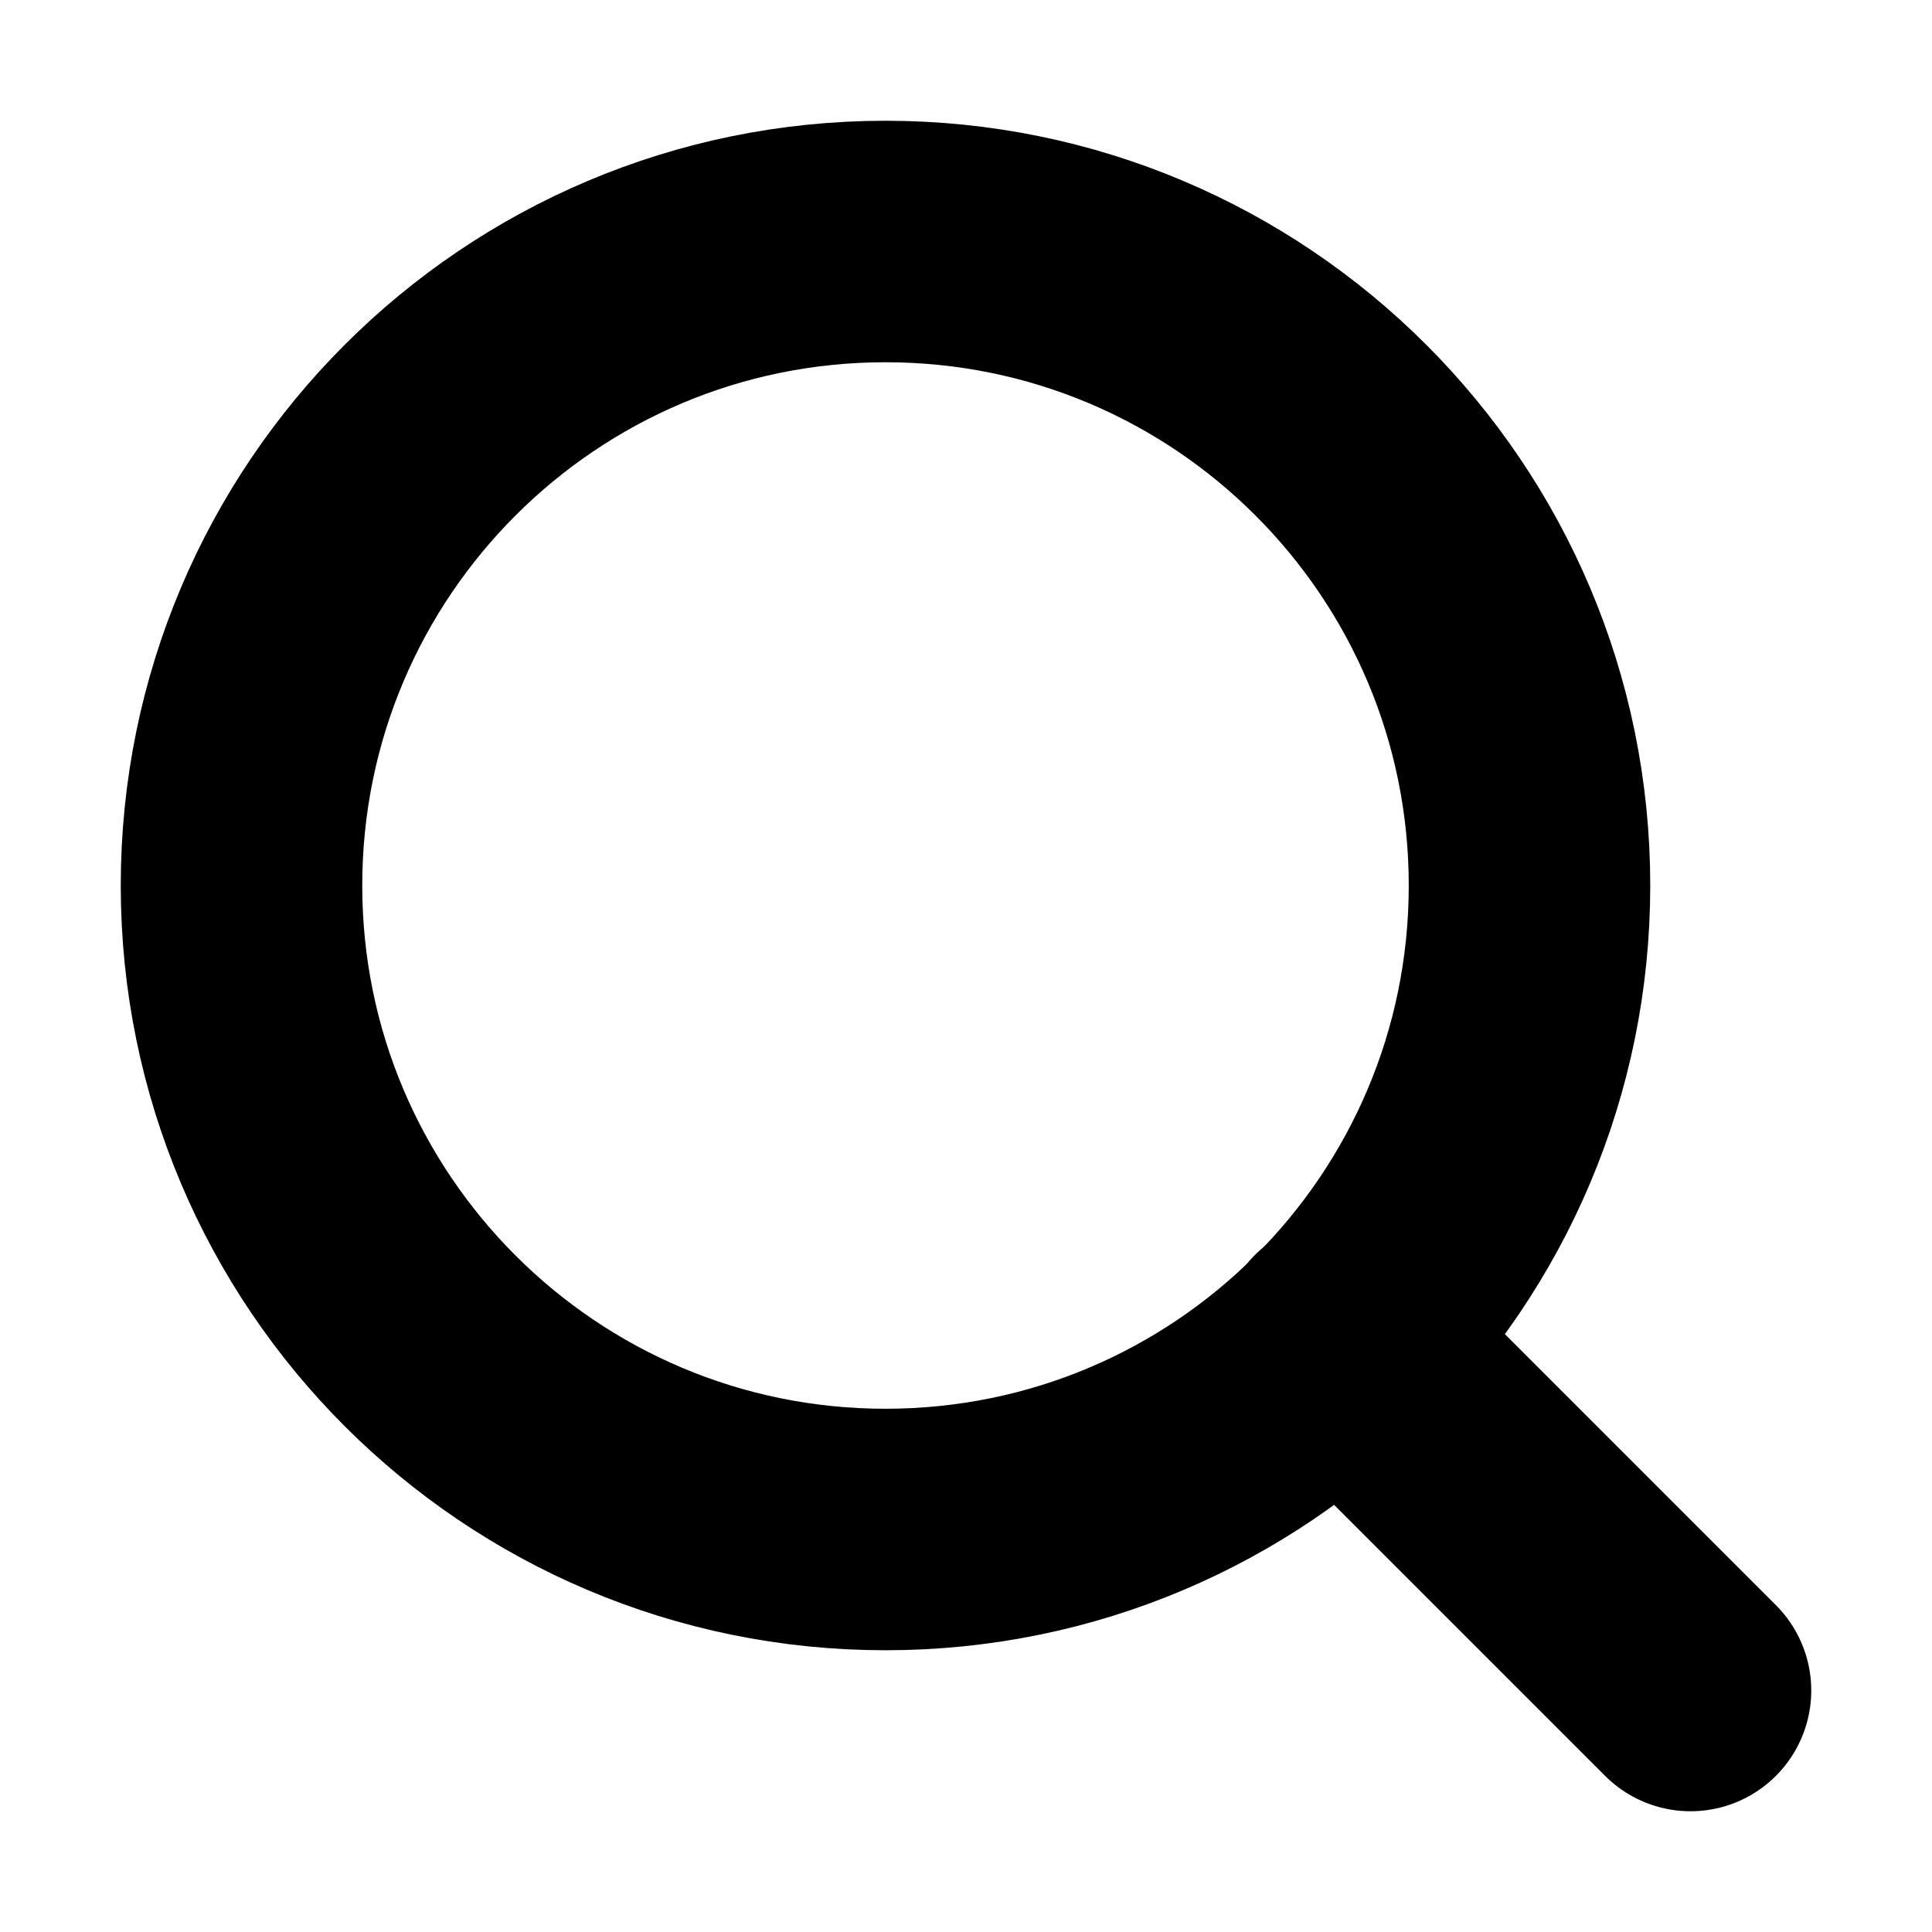
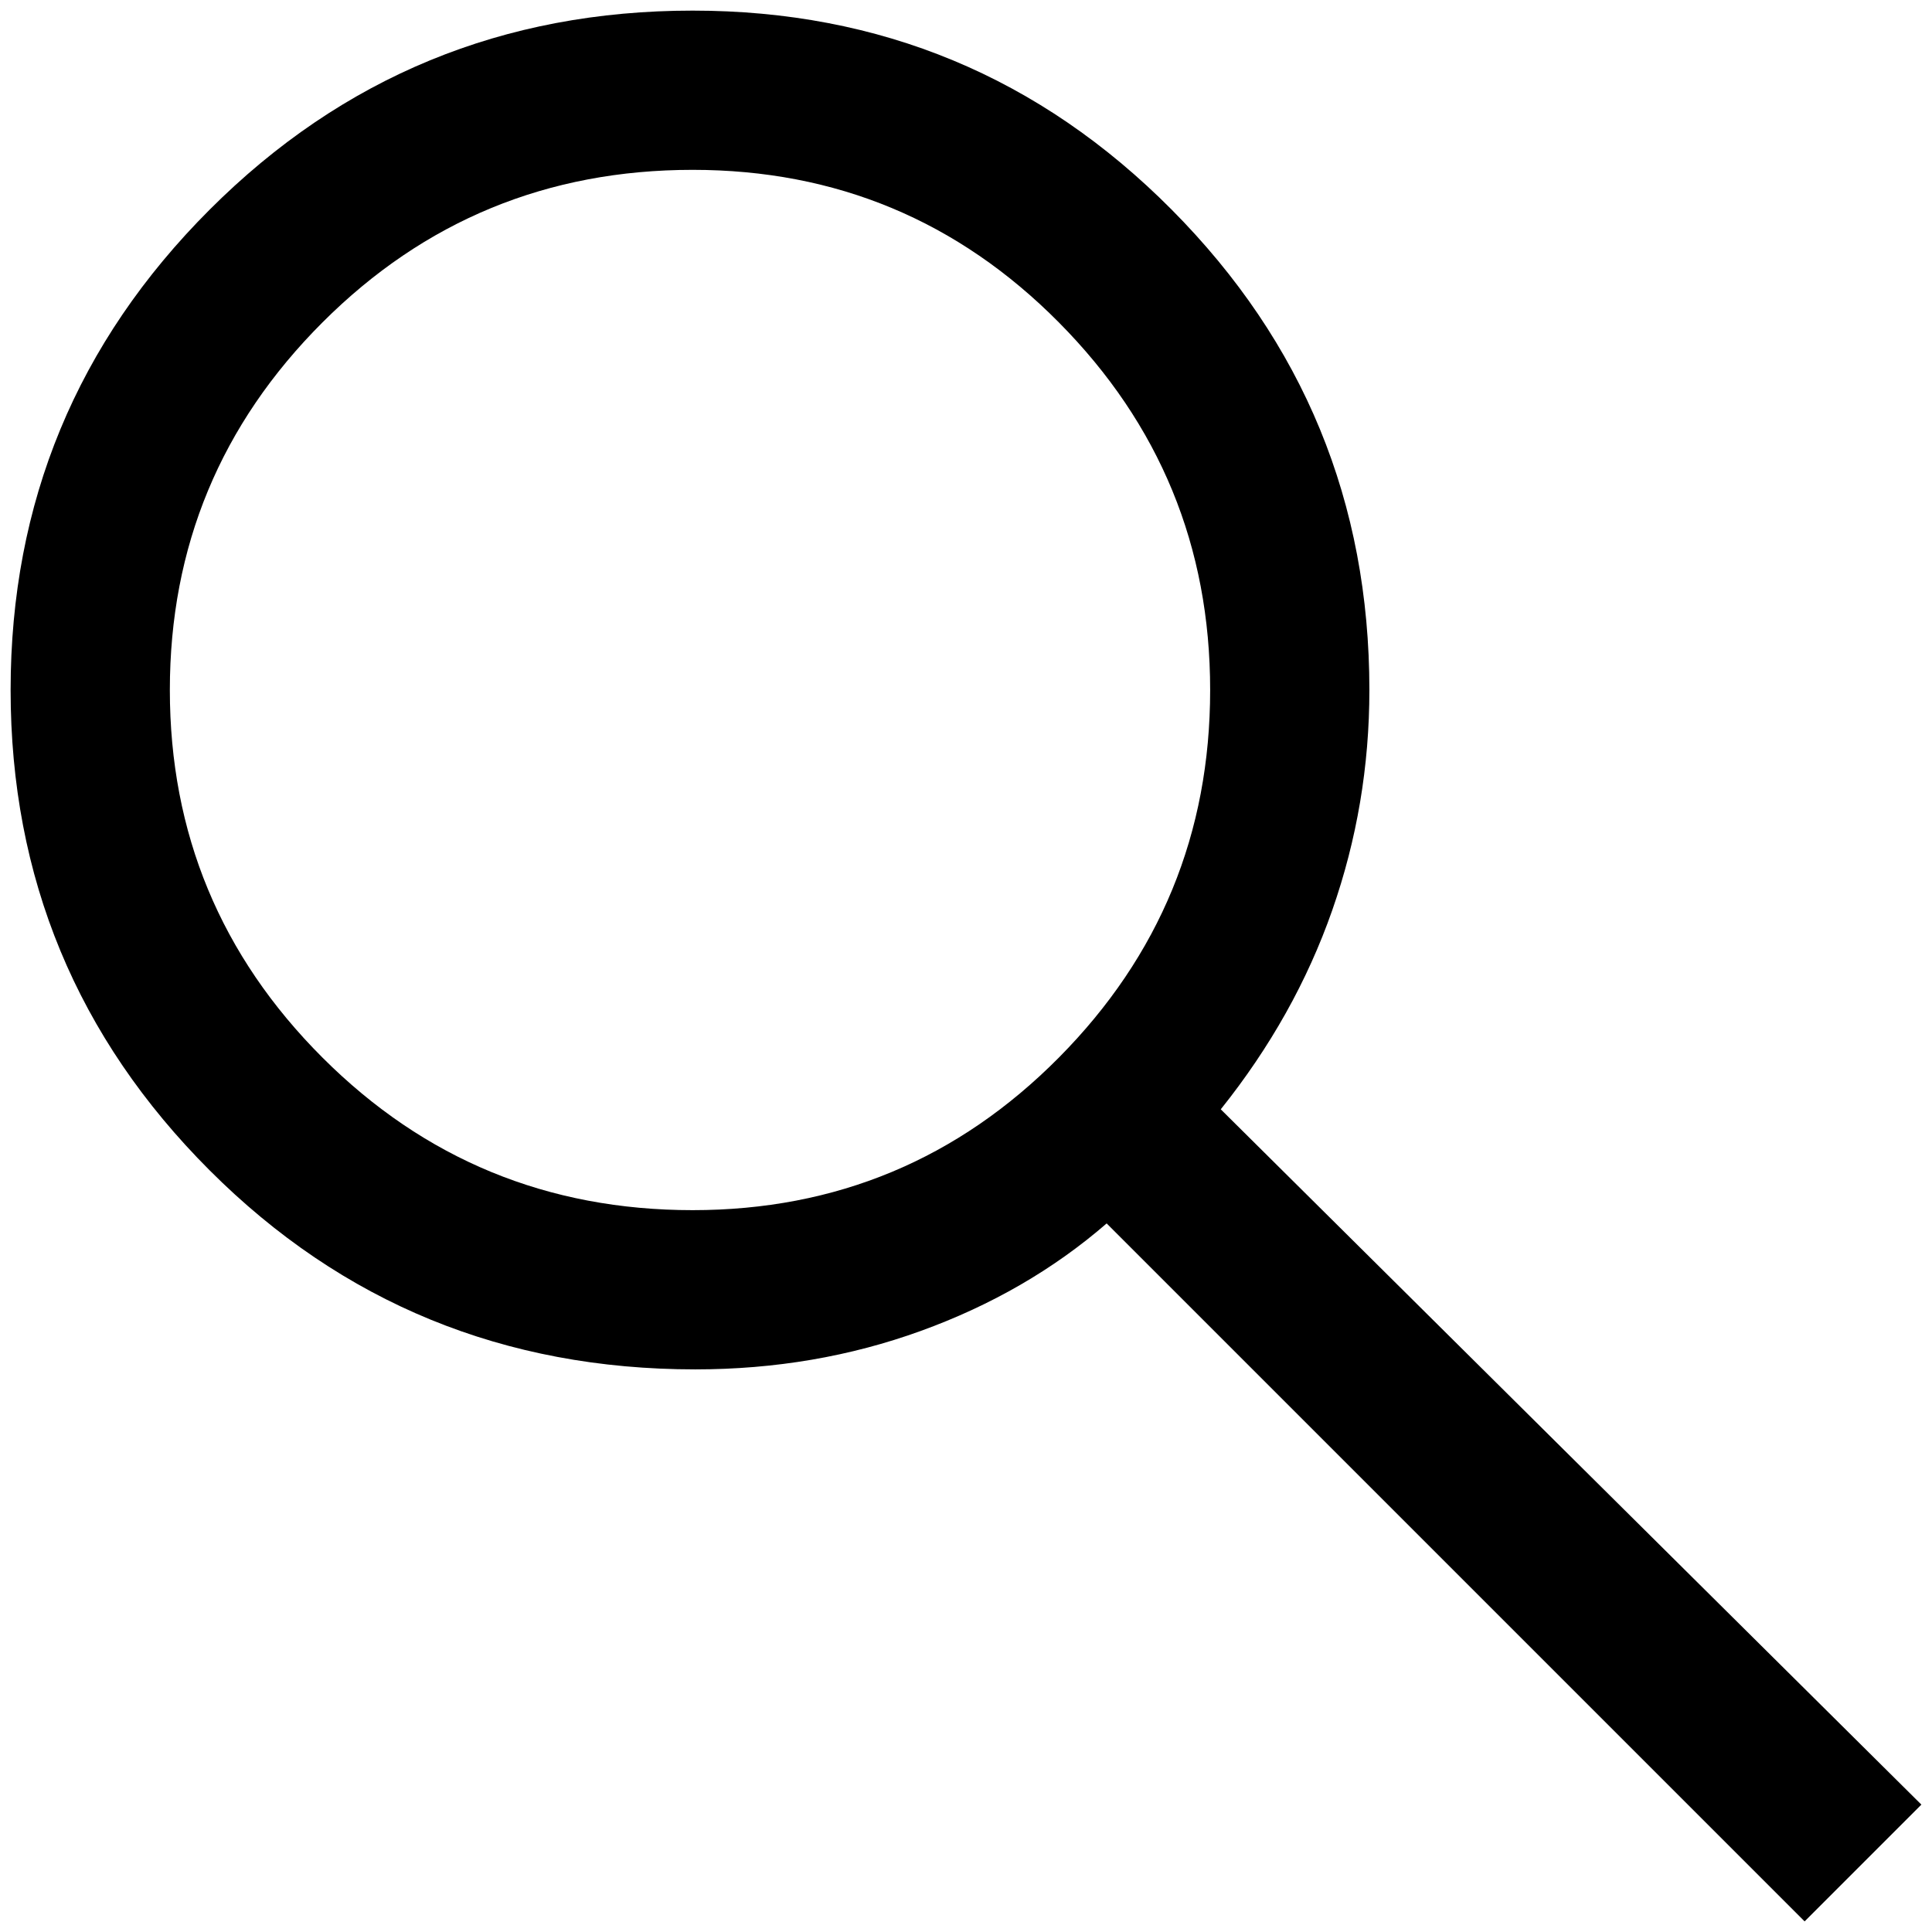
- <svg xmlns="http://www.w3.org/2000/svg" width="24" height="24" viewBox="0 0 24 24" fill="none" stroke="currentColor" stroke-width="3" stroke-linecap="round" stroke-linejoin="round">
-   <circle cx="11" cy="11" r="8" />
-   <line x1="21" y1="21" x2="16.65" y2="16.65" />
+ <svg xmlns="http://www.w3.org/2000/svg" width="24" height="24" fill="currentColor" viewBox="116 -845 728 728">
+   <path d="M796-121 533-384q-30 26-70 40.5T378-329q-108 0-183-75t-75-181q0-106 75-181t182-75q106 0 180.5 75T632-585q0 43-14 83t-42 75l264 262-44 44ZM377-389q81 0 138-57.5T572-585q0-81-57-138.5T377-781q-82 0-139.5 57.5T180-585q0 81 57.5 138.5T377-389Z" />
</svg>
